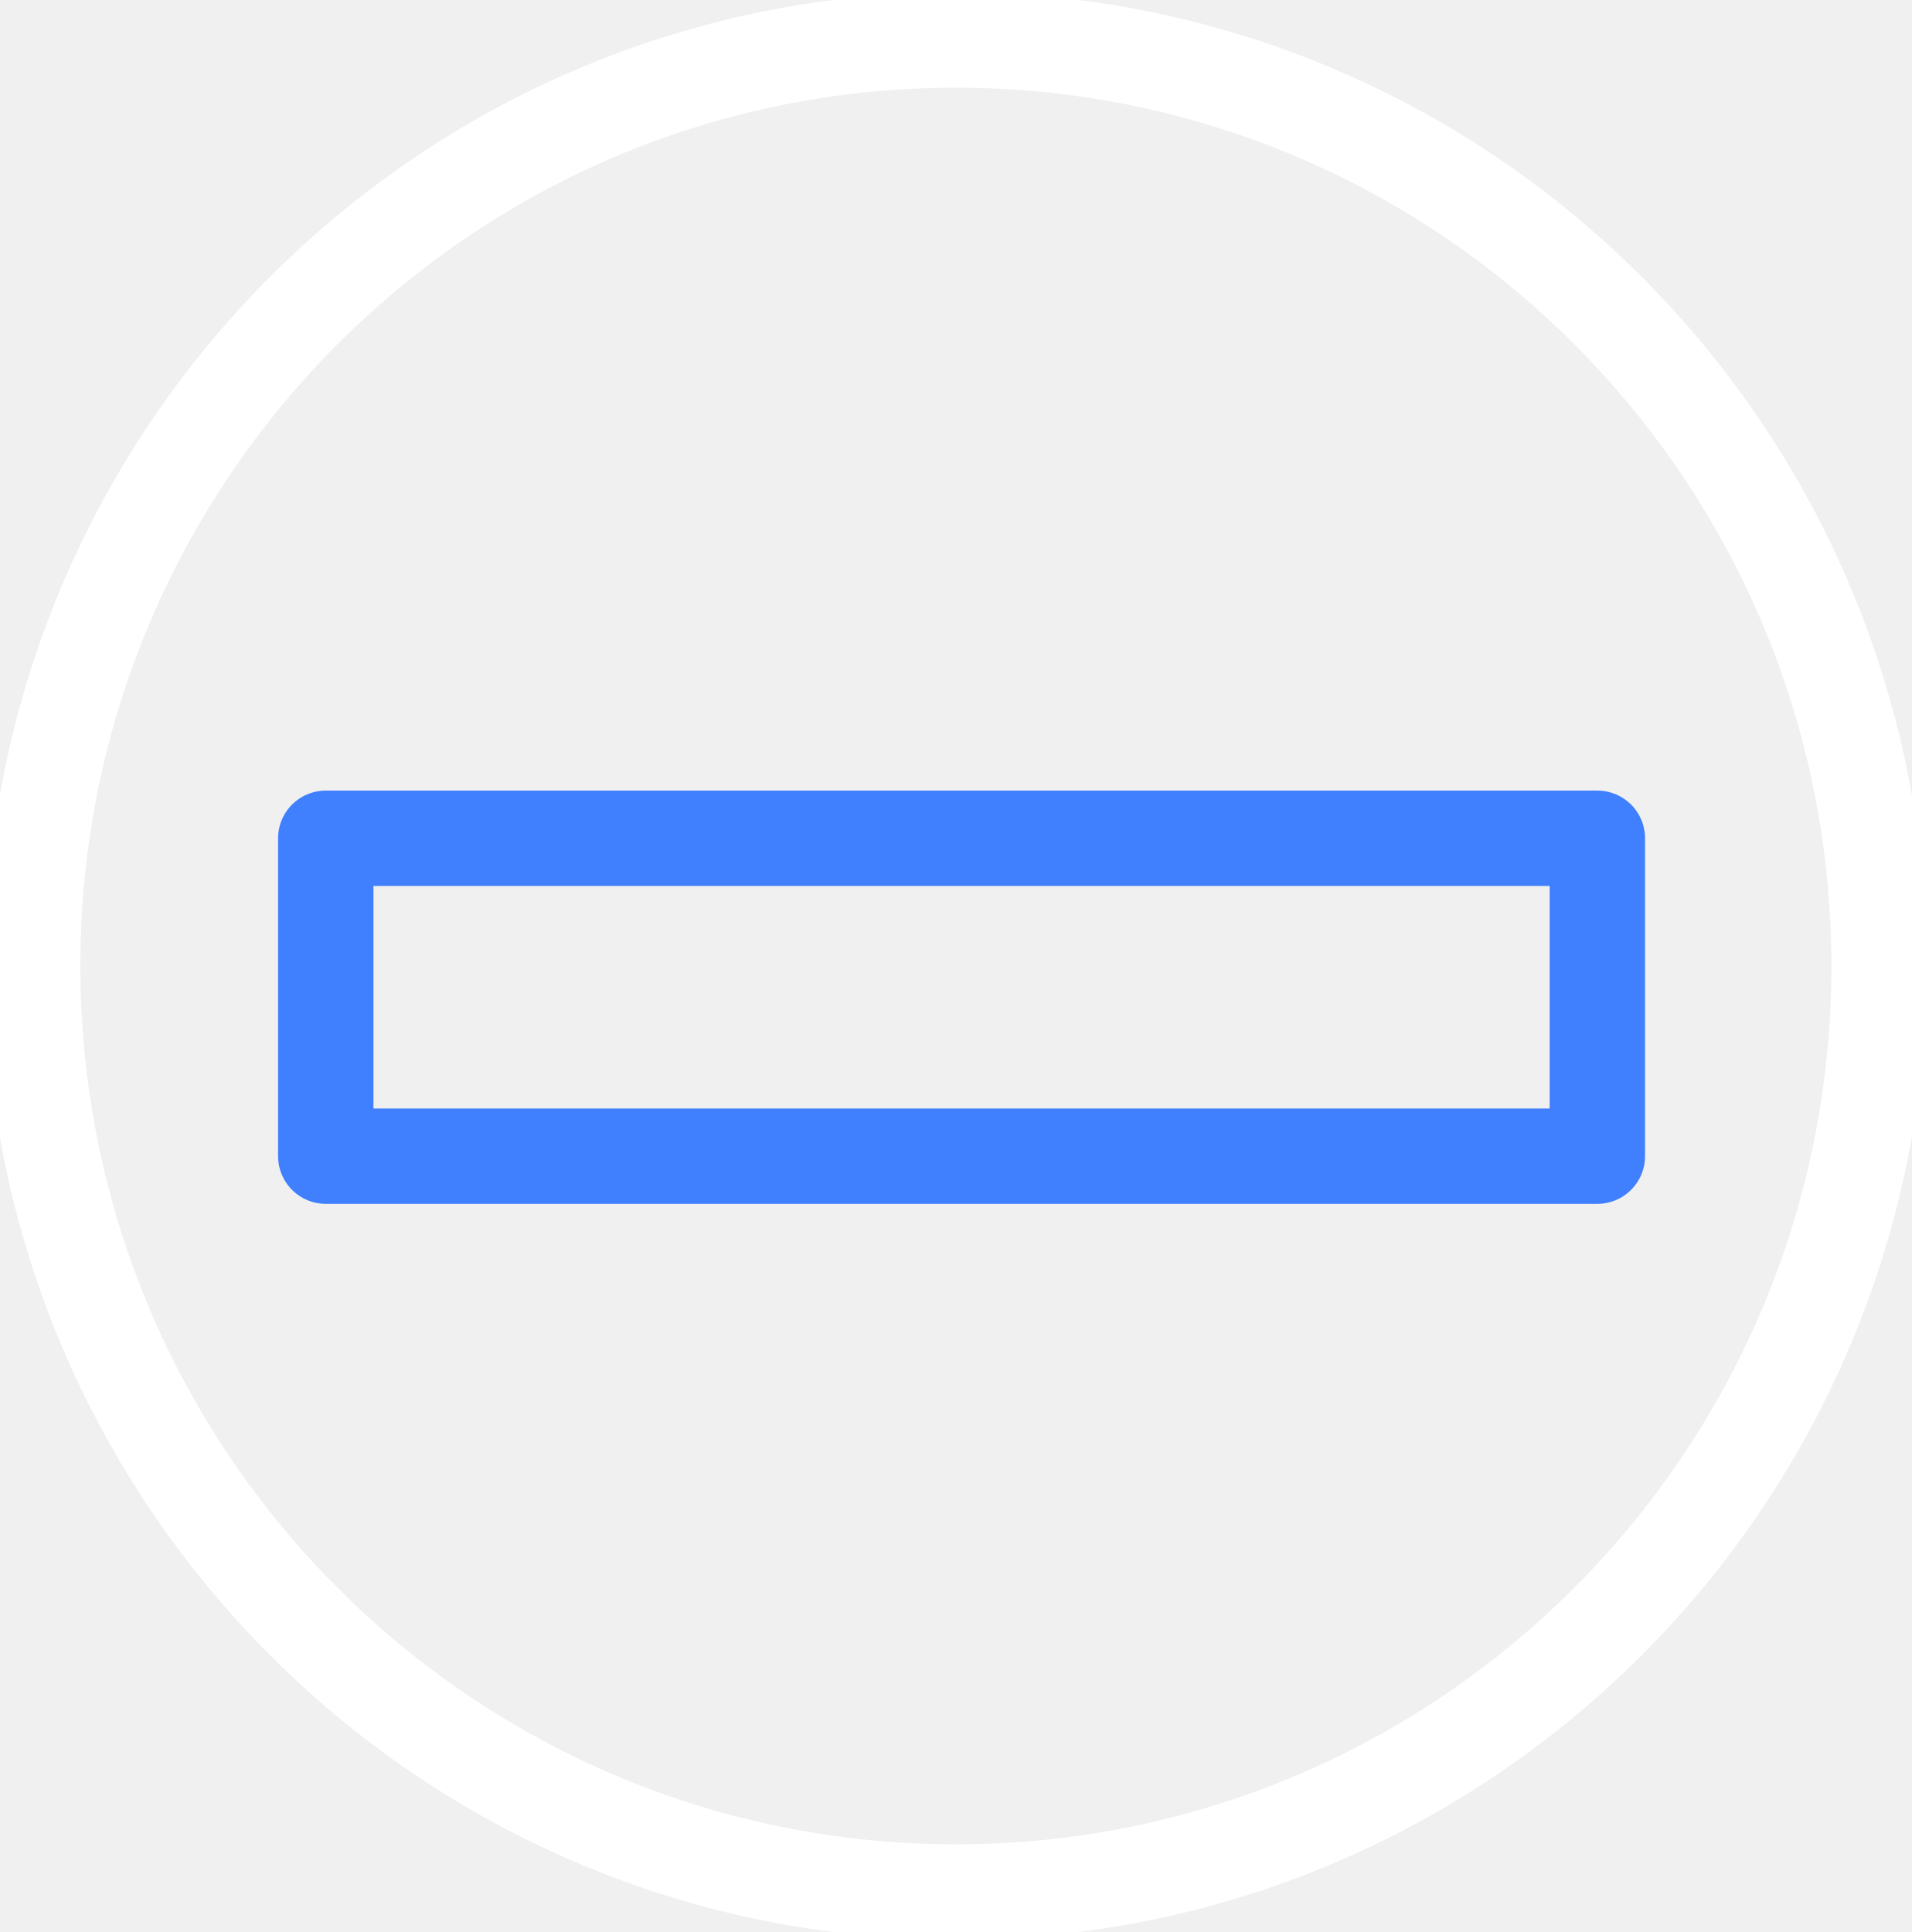
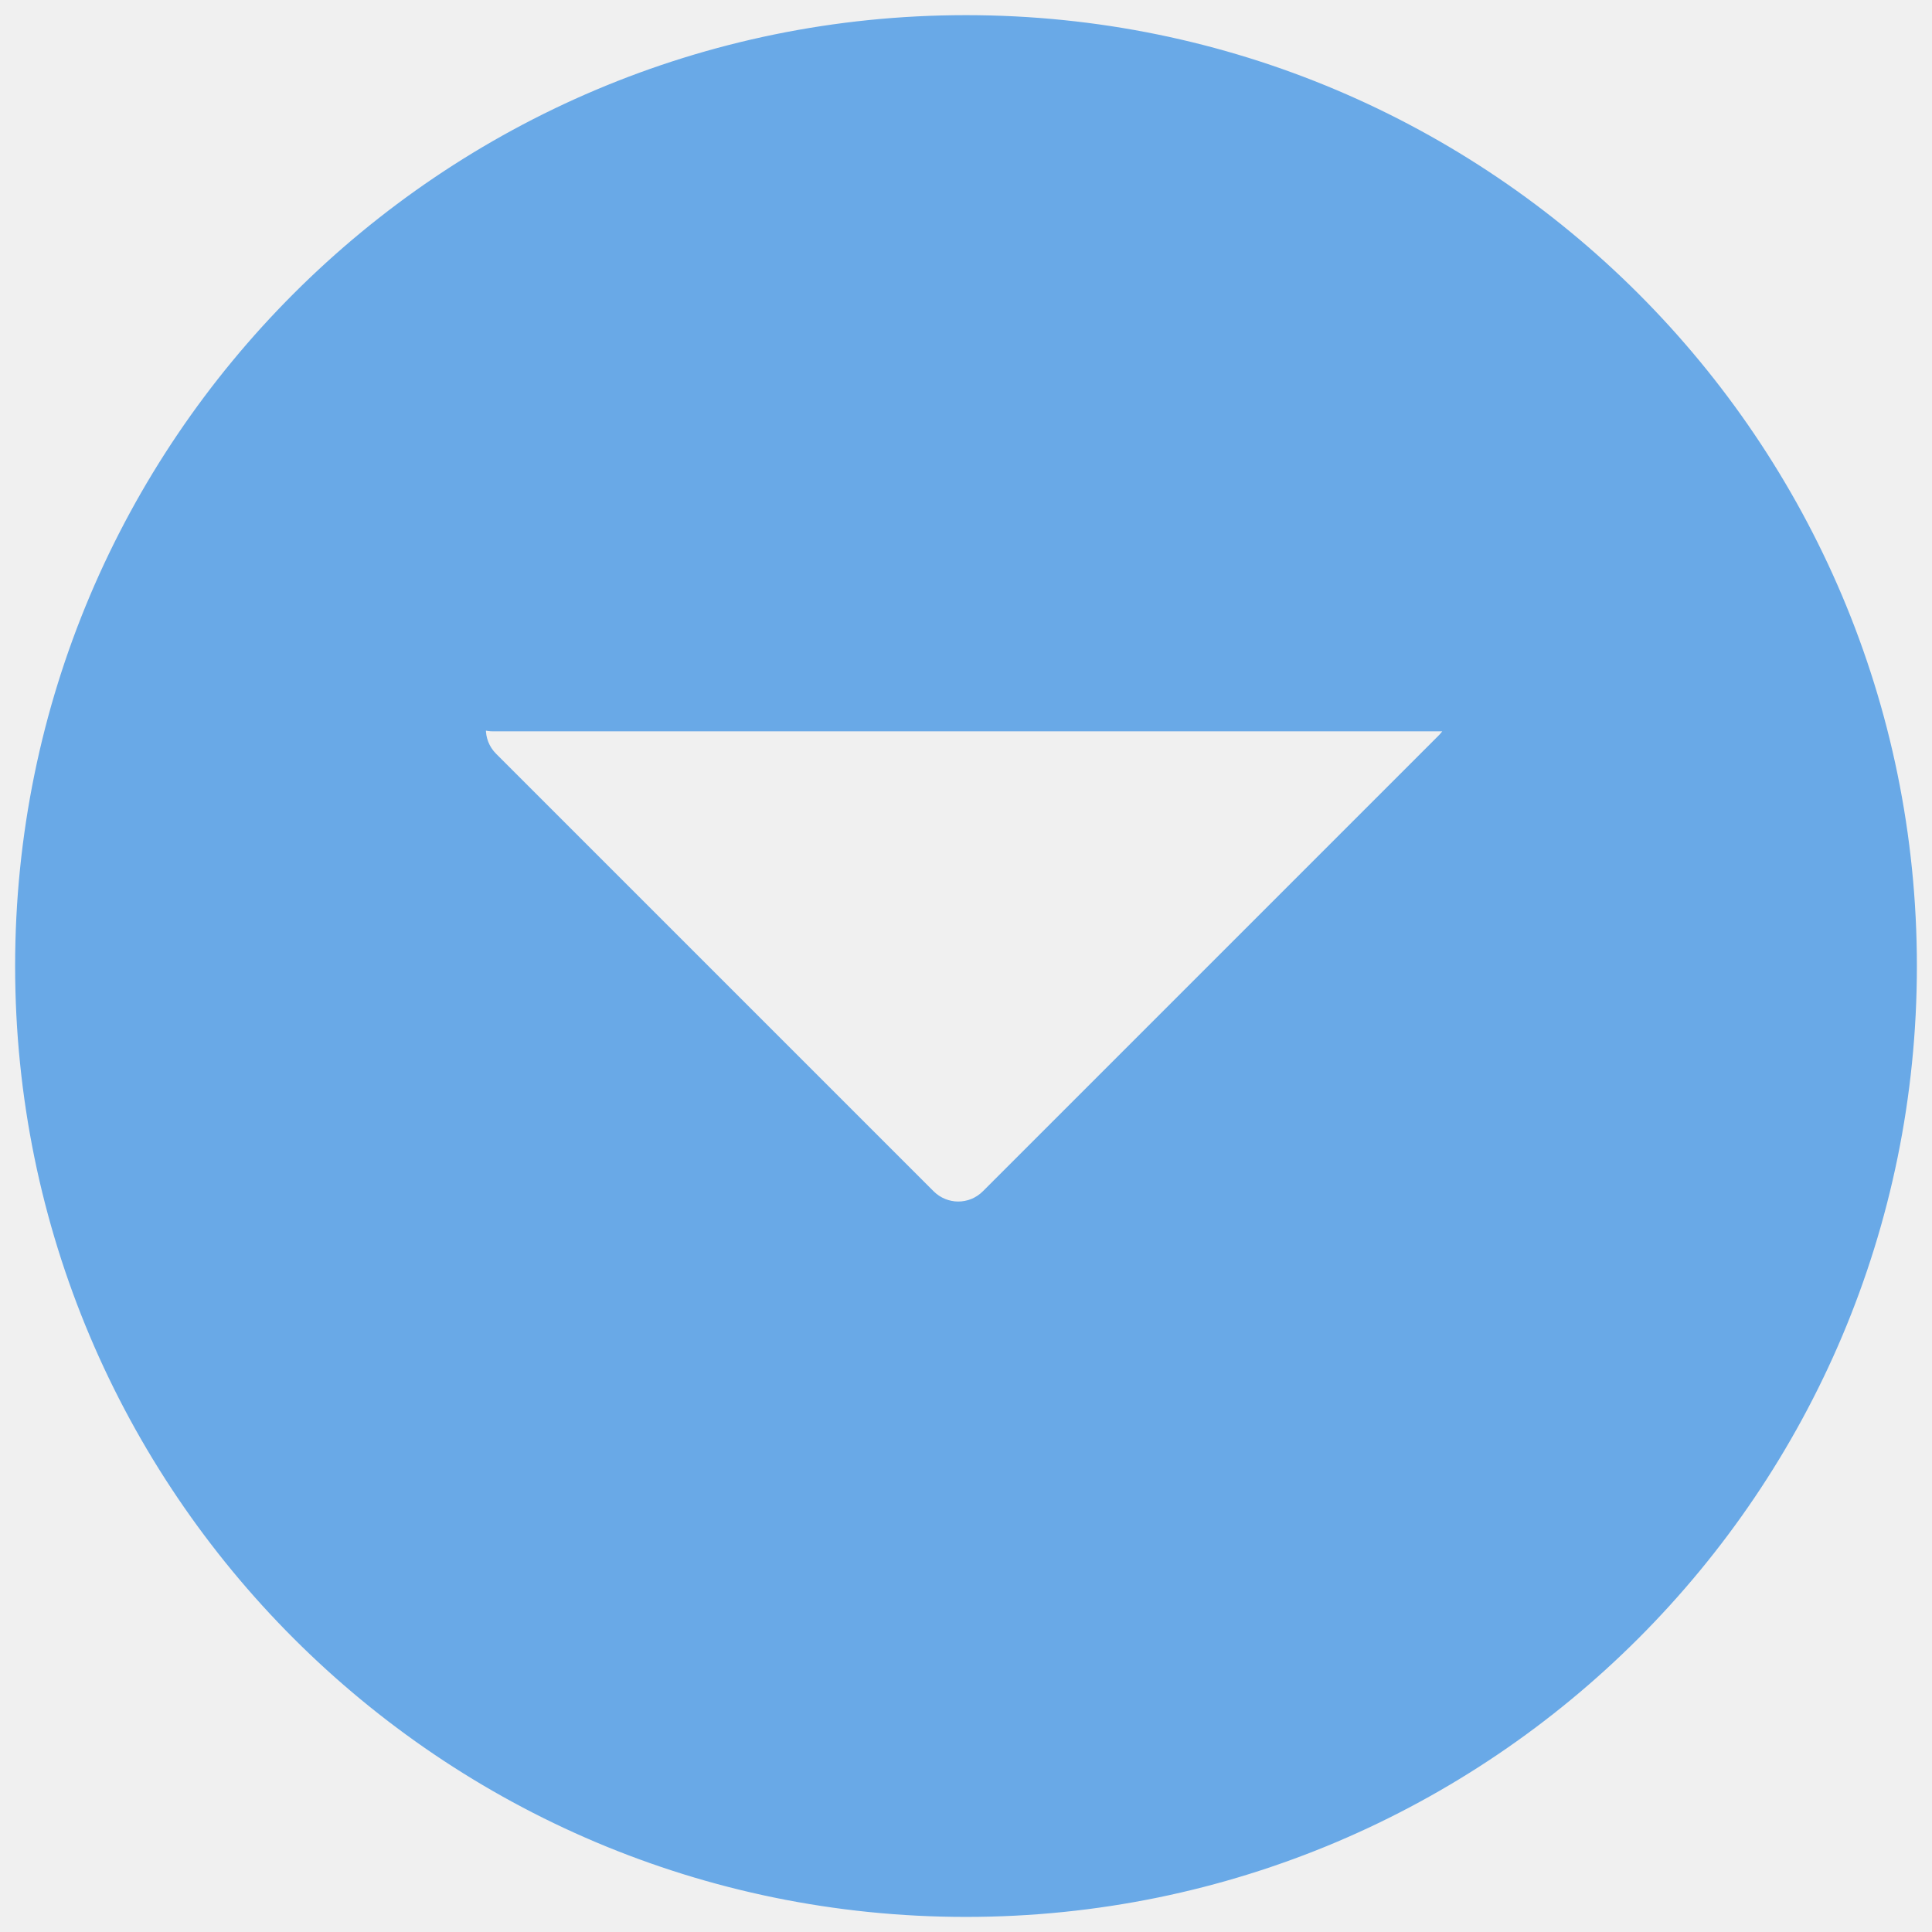
- <svg xmlns="http://www.w3.org/2000/svg" width="60.138" height="60.777" viewBox="0 0 60.138 60.777" id="svg4160" version="1.1">
-   <defs id="defs4162" />
-   <g id="layer3" style="display:inline" transform="translate(-3.532845,2.263642)">
-     <g id="g37" transform="translate(-7.469746,-15.42896)">
-       <path id="rect4760-8" d="m 22.796,16.619 3.212,-1.25 3.212,1.25 v 47.688 l -3.212,0.893 -3.212,-0.893 z" style="fill:none;fill-opacity:1;stroke:#ffffff;stroke-width:0;stroke-linecap:round;stroke-linejoin:round;stroke-miterlimit:4;stroke-dasharray:none;stroke-opacity:1" />
-       <ellipse ry="29.13" rx="29.041" cy="43.554" cx="41.071" id="path4508" style="fill:none;fill-opacity:1;fill-rule:nonzero;stroke:#ffffff;stroke-width:3;stroke-linecap:round;stroke-linejoin:round;stroke-miterlimit:4;stroke-dasharray:none;stroke-opacity:1" />
-       <path id="path4535" d="m 21.25,39.536 h 40 v 10 h -40 z" style="fill:none;fill-rule:evenodd;stroke:#4080ff;stroke-width:3;stroke-linecap:butt;stroke-linejoin:round;stroke-miterlimit:4;stroke-dasharray:none;stroke-opacity:1" />
-     </g>
+ <svg xmlns="http://www.w3.org/2000/svg" width="64" height="64" viewBox="0 0 16.933 16.933" version="1.1" id="svg930">
+   <defs id="defs924" />
+   <g id="layer1" transform="translate(-57.81146,-222.2552)">
+     <path style="fill:#69a9e7;fill-opacity:0.997;fill-rule:nonzero;stroke:#69a9e7;stroke-width:0.034;stroke-linecap:square;stroke-linejoin:miter;stroke-miterlimit:4;stroke-dasharray:none;stroke-opacity:1" d="m 66.278,239.039 a 8.317,8.317 0 0 0 8.317,-8.317 8.317,8.317 0 0 0 -8.317,-8.317 8.317,8.317 0 0 0 -8.317,8.317 8.317,8.317 0 0 0 8.317,8.317 z m -0.068,-6.236 c -0.082,0 -0.165,-0.032 -0.228,-0.095 l -3.835,-3.835 c -0.065,-0.065 -0.096,-0.15 -0.094,-0.235 0.025,0.006 0.051,0.01 0.078,0.01 h 8.353 c -0.013,0.021 -0.029,0.042 -0.047,0.061 l -3.999,3.999 c -0.063,0.063 -0.145,0.095 -0.228,0.095 z" id="path1475" />
  </g>
</svg>
